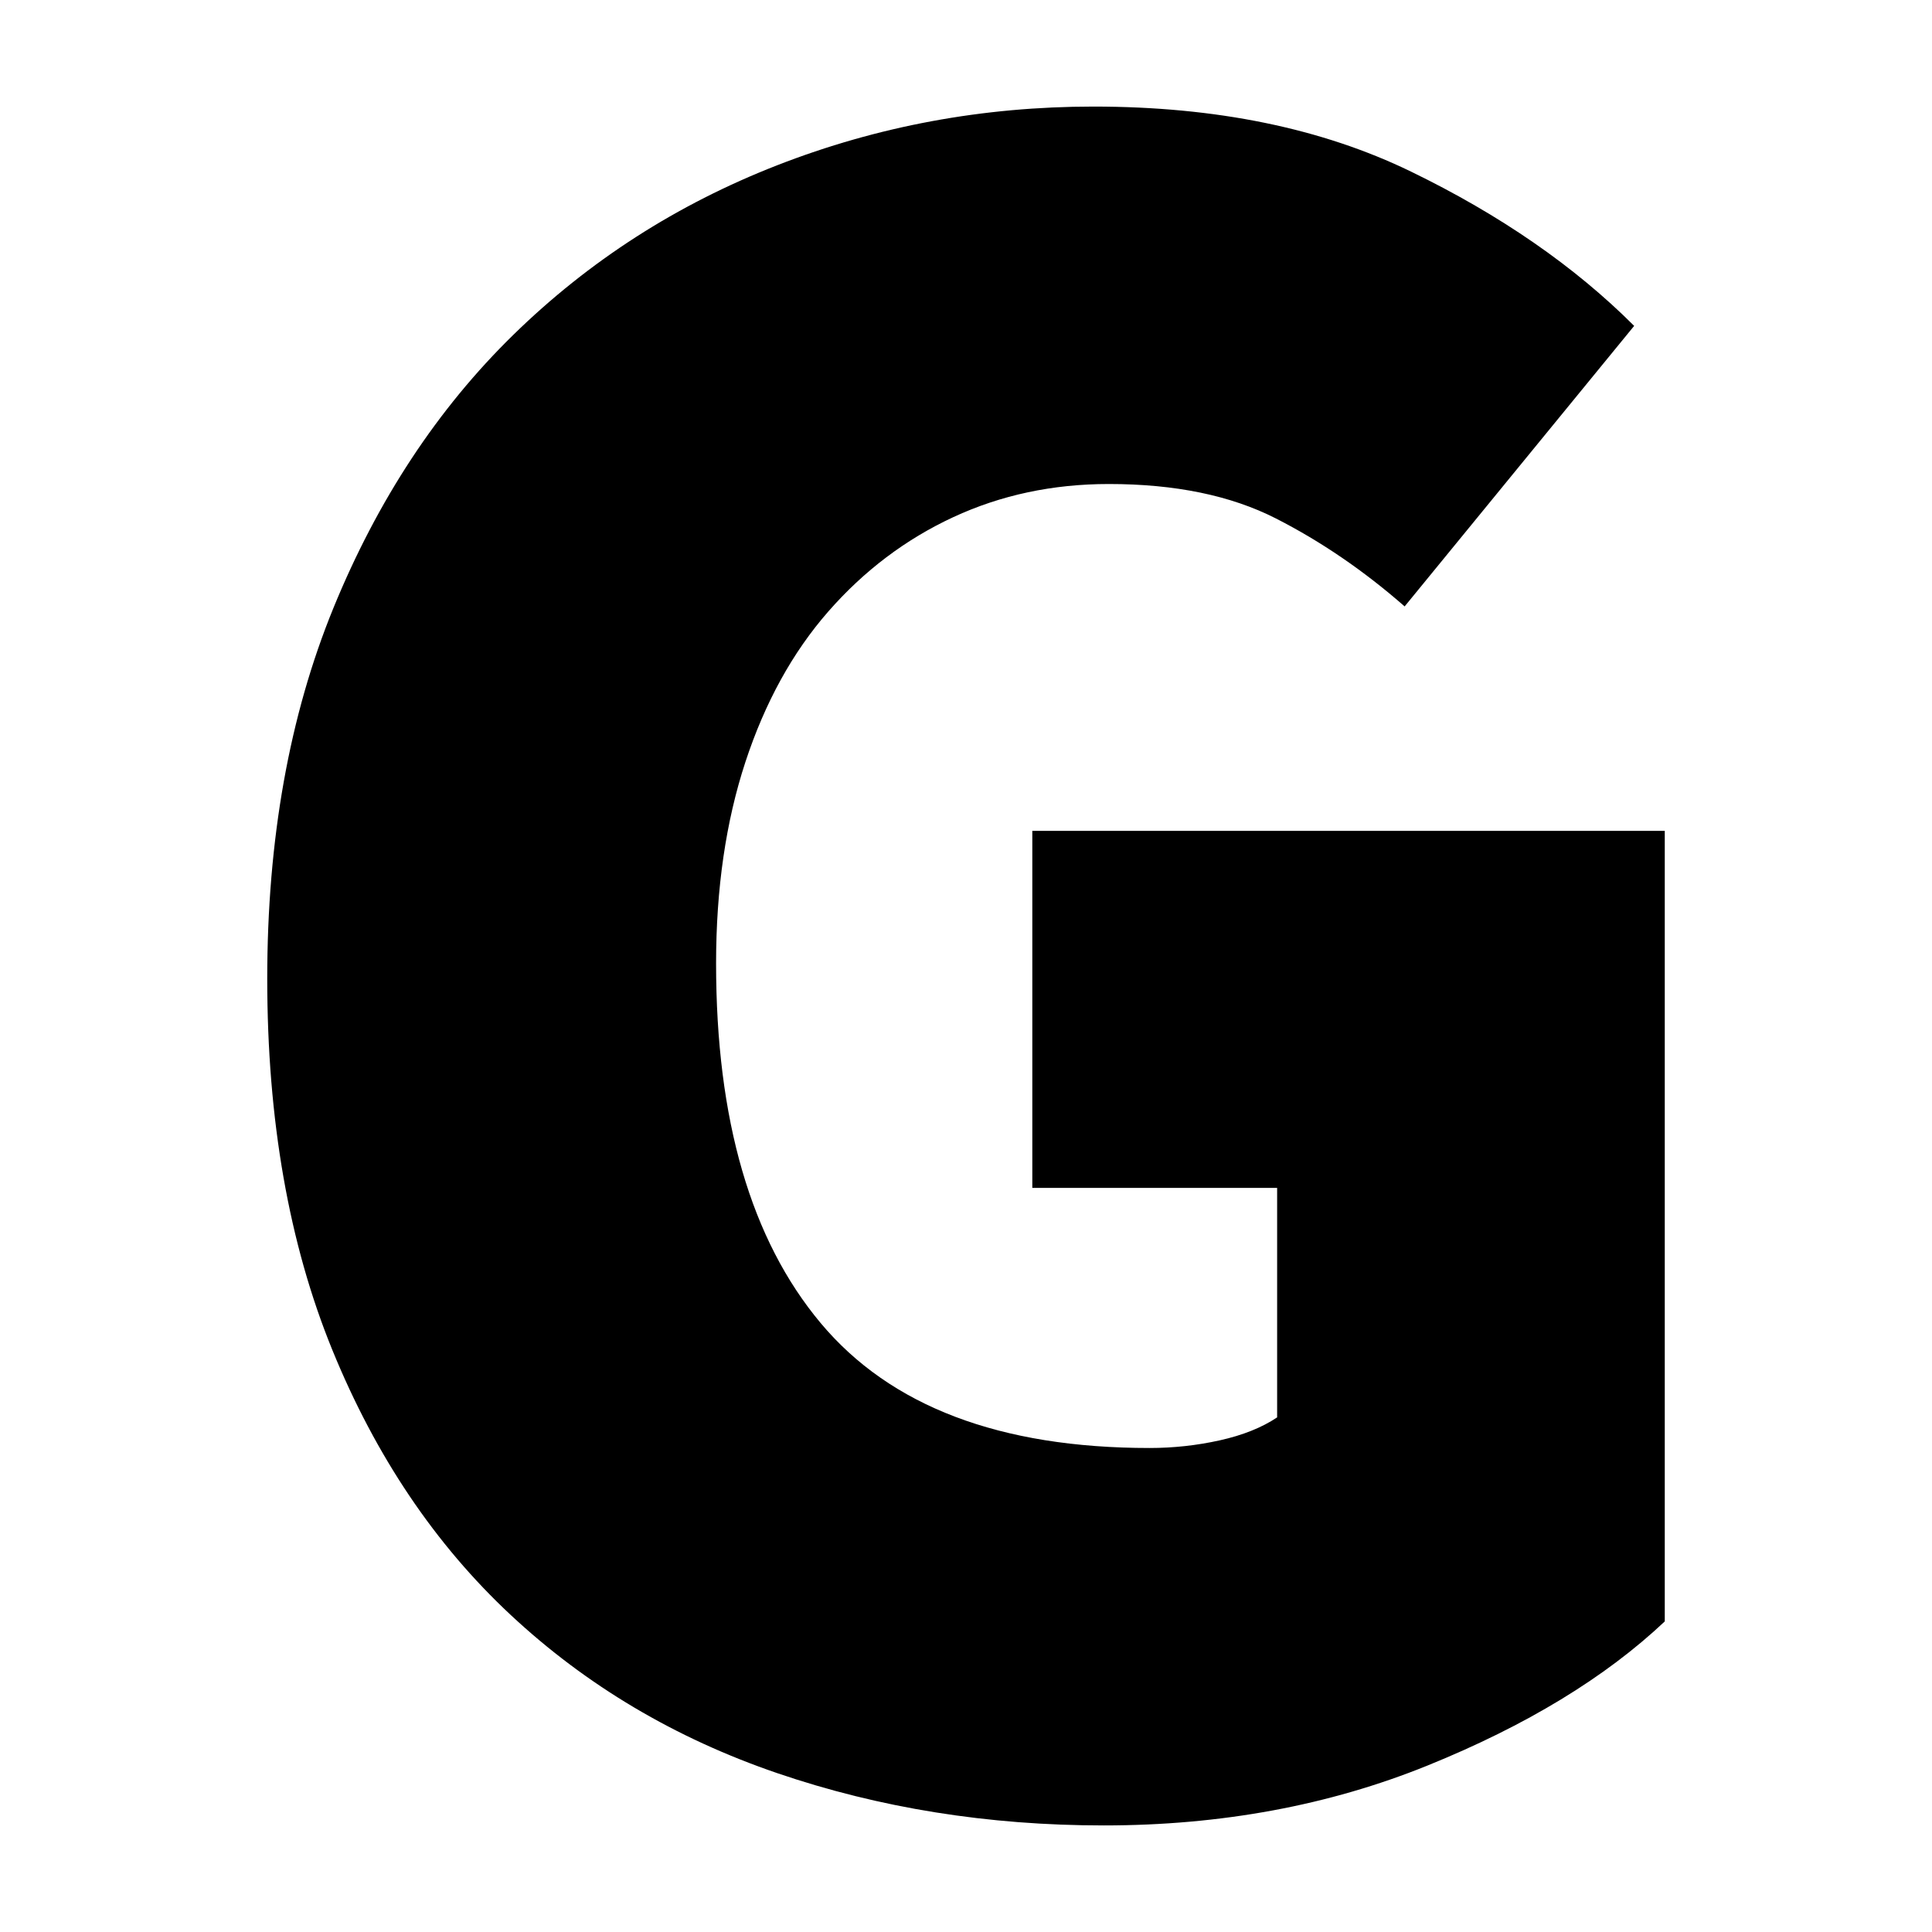
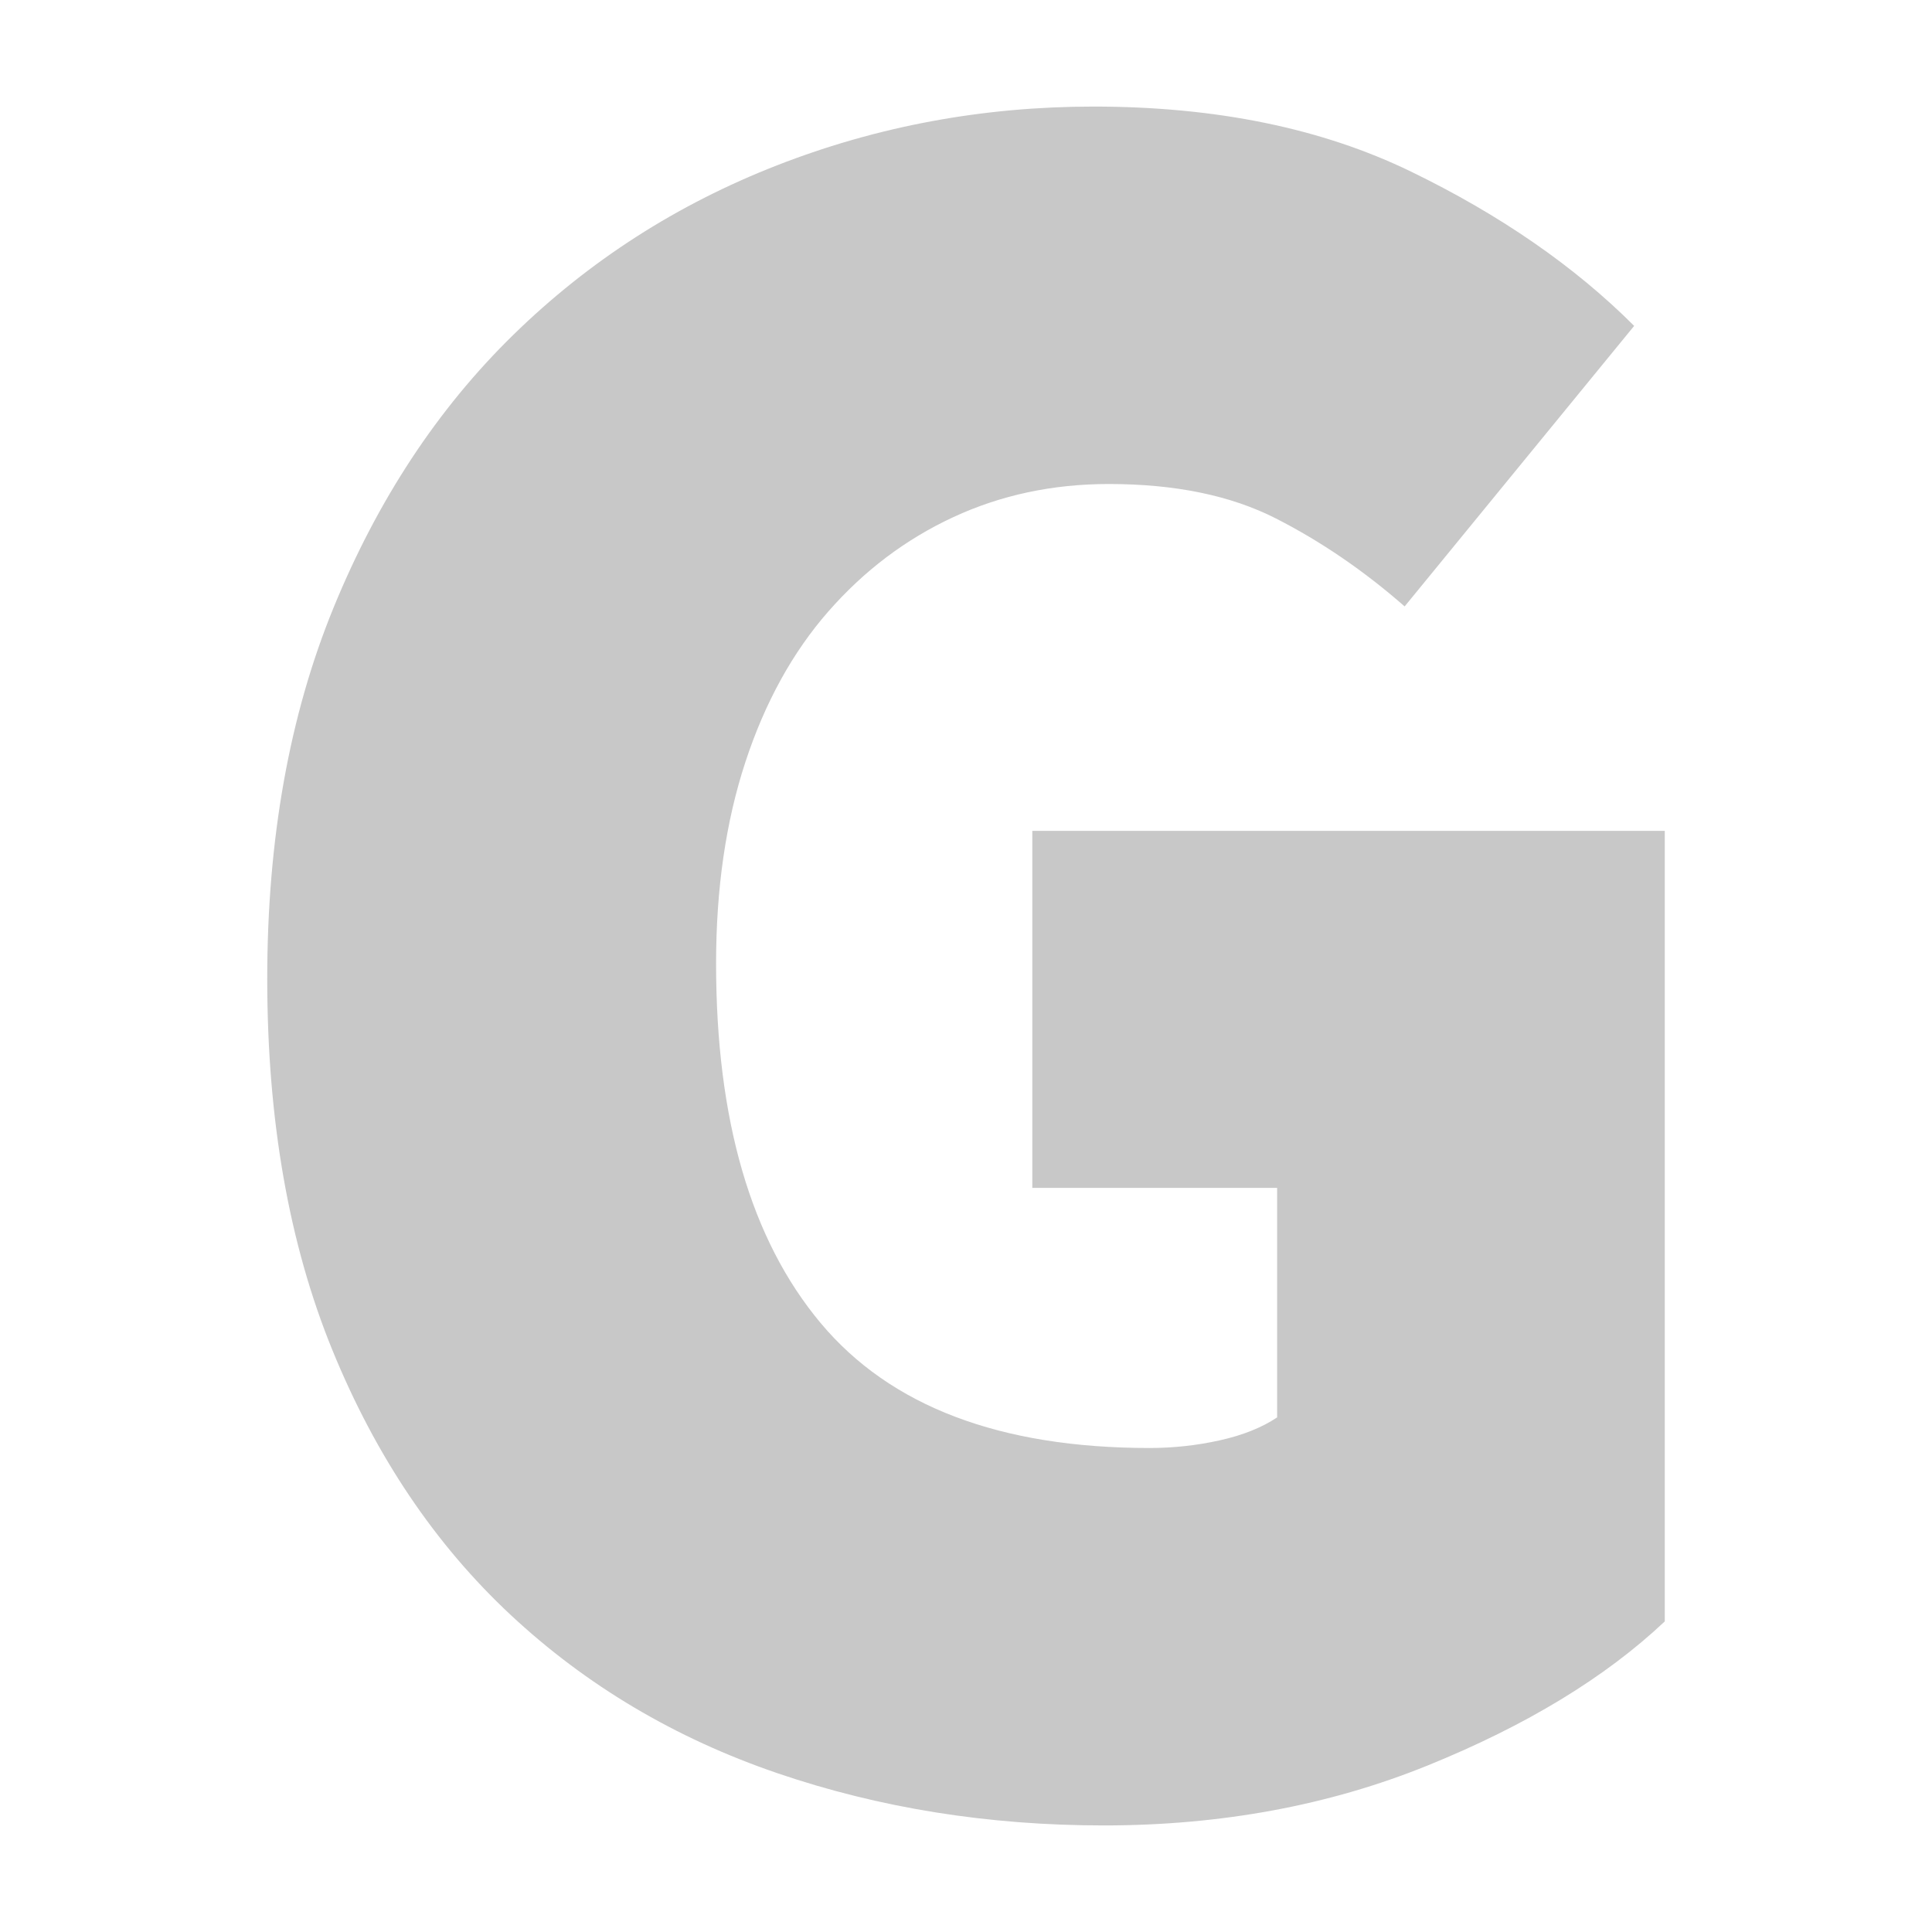
<svg xmlns="http://www.w3.org/2000/svg" version="1.1" width="1000" height="1000" viewBox="0 0 1000 1000" xml:space="preserve">
  <defs />
  <g transform="matrix(1.32 0 0 1.32 500 500)" id="JTQ1dSGd3NriecBF5ZMZx">
-     <path style="stroke: none; stroke-width: 1; stroke-dasharray: none; stroke-linecap: butt; stroke-dashoffset: 0; stroke-linejoin: miter; stroke-miterlimit: 4; fill: rgb(0,0,0); fill-rule: nonzero; opacity: 1;" vector-effect="non-scaling-stroke" transform=" translate(-337.05, -575.76)" d="M 391.052 912.761 L 391.052 912.761 Q 323.052 912.761 263.052 892.261 Q 203.052 871.761 158.552 830.261 Q 114.052 788.761 88.552 726.261 Q 63.052 663.761 63.052 580.761 L 63.052 580.761 Q 63.052 498.761 89.052 435.261 Q 115.052 371.761 159.552 328.261 Q 204.052 284.761 263.052 261.761 Q 322.052 238.761 387.052 238.761 L 387.052 238.761 Q 459.052 238.761 511.552 264.261 Q 564.052 289.761 599.052 324.761 L 599.052 324.761 L 509.052 434.761 Q 485.052 413.761 458.552 400.261 Q 432.052 386.761 393.052 386.761 L 393.052 386.761 Q 360.052 386.761 332.052 399.761 Q 304.052 412.761 283.052 436.761 Q 262.052 460.761 250.552 495.761 Q 239.052 530.761 239.052 574.761 L 239.052 574.761 Q 239.052 666.761 280.052 715.761 Q 321.052 764.761 409.052 764.761 L 409.052 764.761 Q 423.052 764.761 436.552 761.761 Q 450.052 758.761 459.052 752.761 L 459.052 752.761 L 459.052 662.761 L 363.052 662.761 L 363.052 522.761 L 611.052 522.761 L 611.052 832.761 Q 576.052 865.761 518.052 889.261 Q 460.052 912.761 391.052 912.761 Z" stroke-linecap="round" />
+     <path style="stroke: none; stroke-width: 1; stroke-dasharray: none; stroke-linecap: butt; stroke-dashoffset: 0; stroke-linejoin: miter; stroke-miterlimit: 4; fill: rgb(200,200,200); fill-rule: nonzero; opacity: 1;" vector-effect="non-scaling-stroke" transform=" translate(-337.05, -575.76)" d="M 391.052 912.761 L 391.052 912.761 Q 323.052 912.761 263.052 892.261 Q 203.052 871.761 158.552 830.261 Q 114.052 788.761 88.552 726.261 Q 63.052 663.761 63.052 580.761 L 63.052 580.761 Q 63.052 498.761 89.052 435.261 Q 115.052 371.761 159.552 328.261 Q 204.052 284.761 263.052 261.761 Q 322.052 238.761 387.052 238.761 L 387.052 238.761 Q 459.052 238.761 511.552 264.261 Q 564.052 289.761 599.052 324.761 L 599.052 324.761 L 509.052 434.761 Q 485.052 413.761 458.552 400.261 Q 432.052 386.761 393.052 386.761 L 393.052 386.761 Q 360.052 386.761 332.052 399.761 Q 304.052 412.761 283.052 436.761 Q 262.052 460.761 250.552 495.761 Q 239.052 530.761 239.052 574.761 L 239.052 574.761 Q 239.052 666.761 280.052 715.761 Q 321.052 764.761 409.052 764.761 L 409.052 764.761 Q 423.052 764.761 436.552 761.761 Q 450.052 758.761 459.052 752.761 L 459.052 752.761 L 459.052 662.761 L 363.052 662.761 L 363.052 522.761 L 611.052 522.761 L 611.052 832.761 Q 576.052 865.761 518.052 889.261 Q 460.052 912.761 391.052 912.761 Z" stroke-linecap="round" />
  </g>
</svg>
